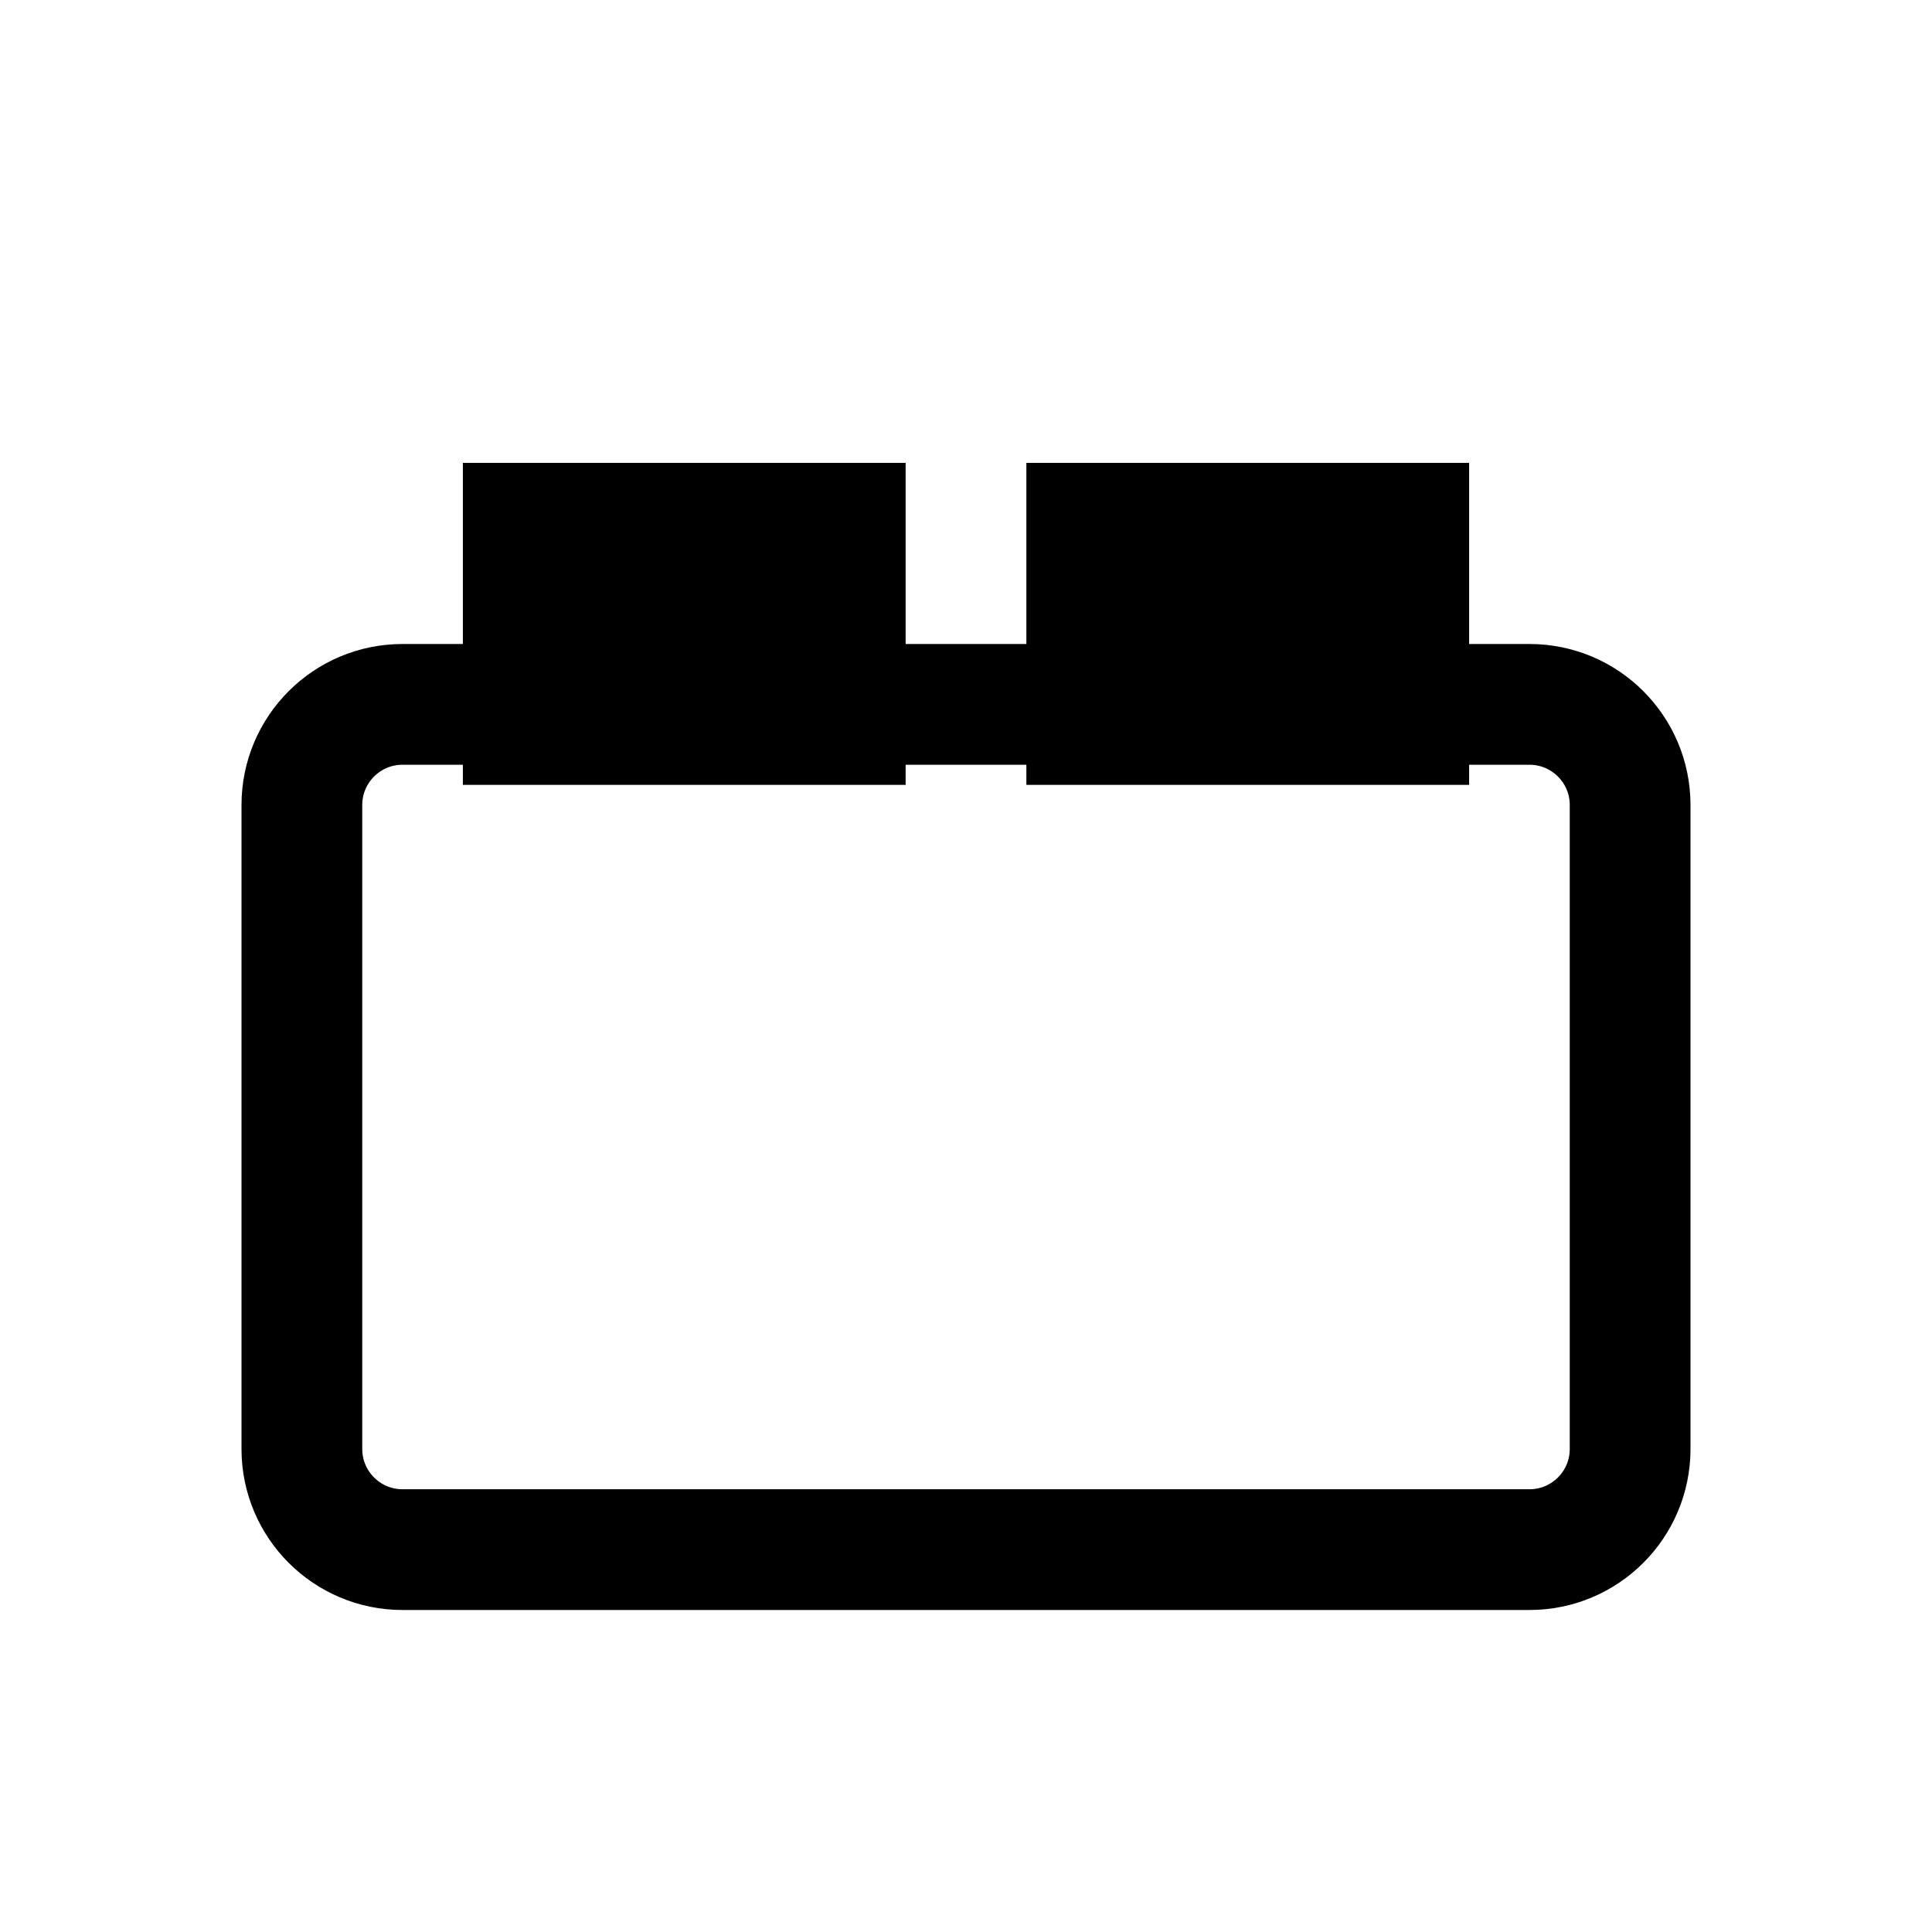
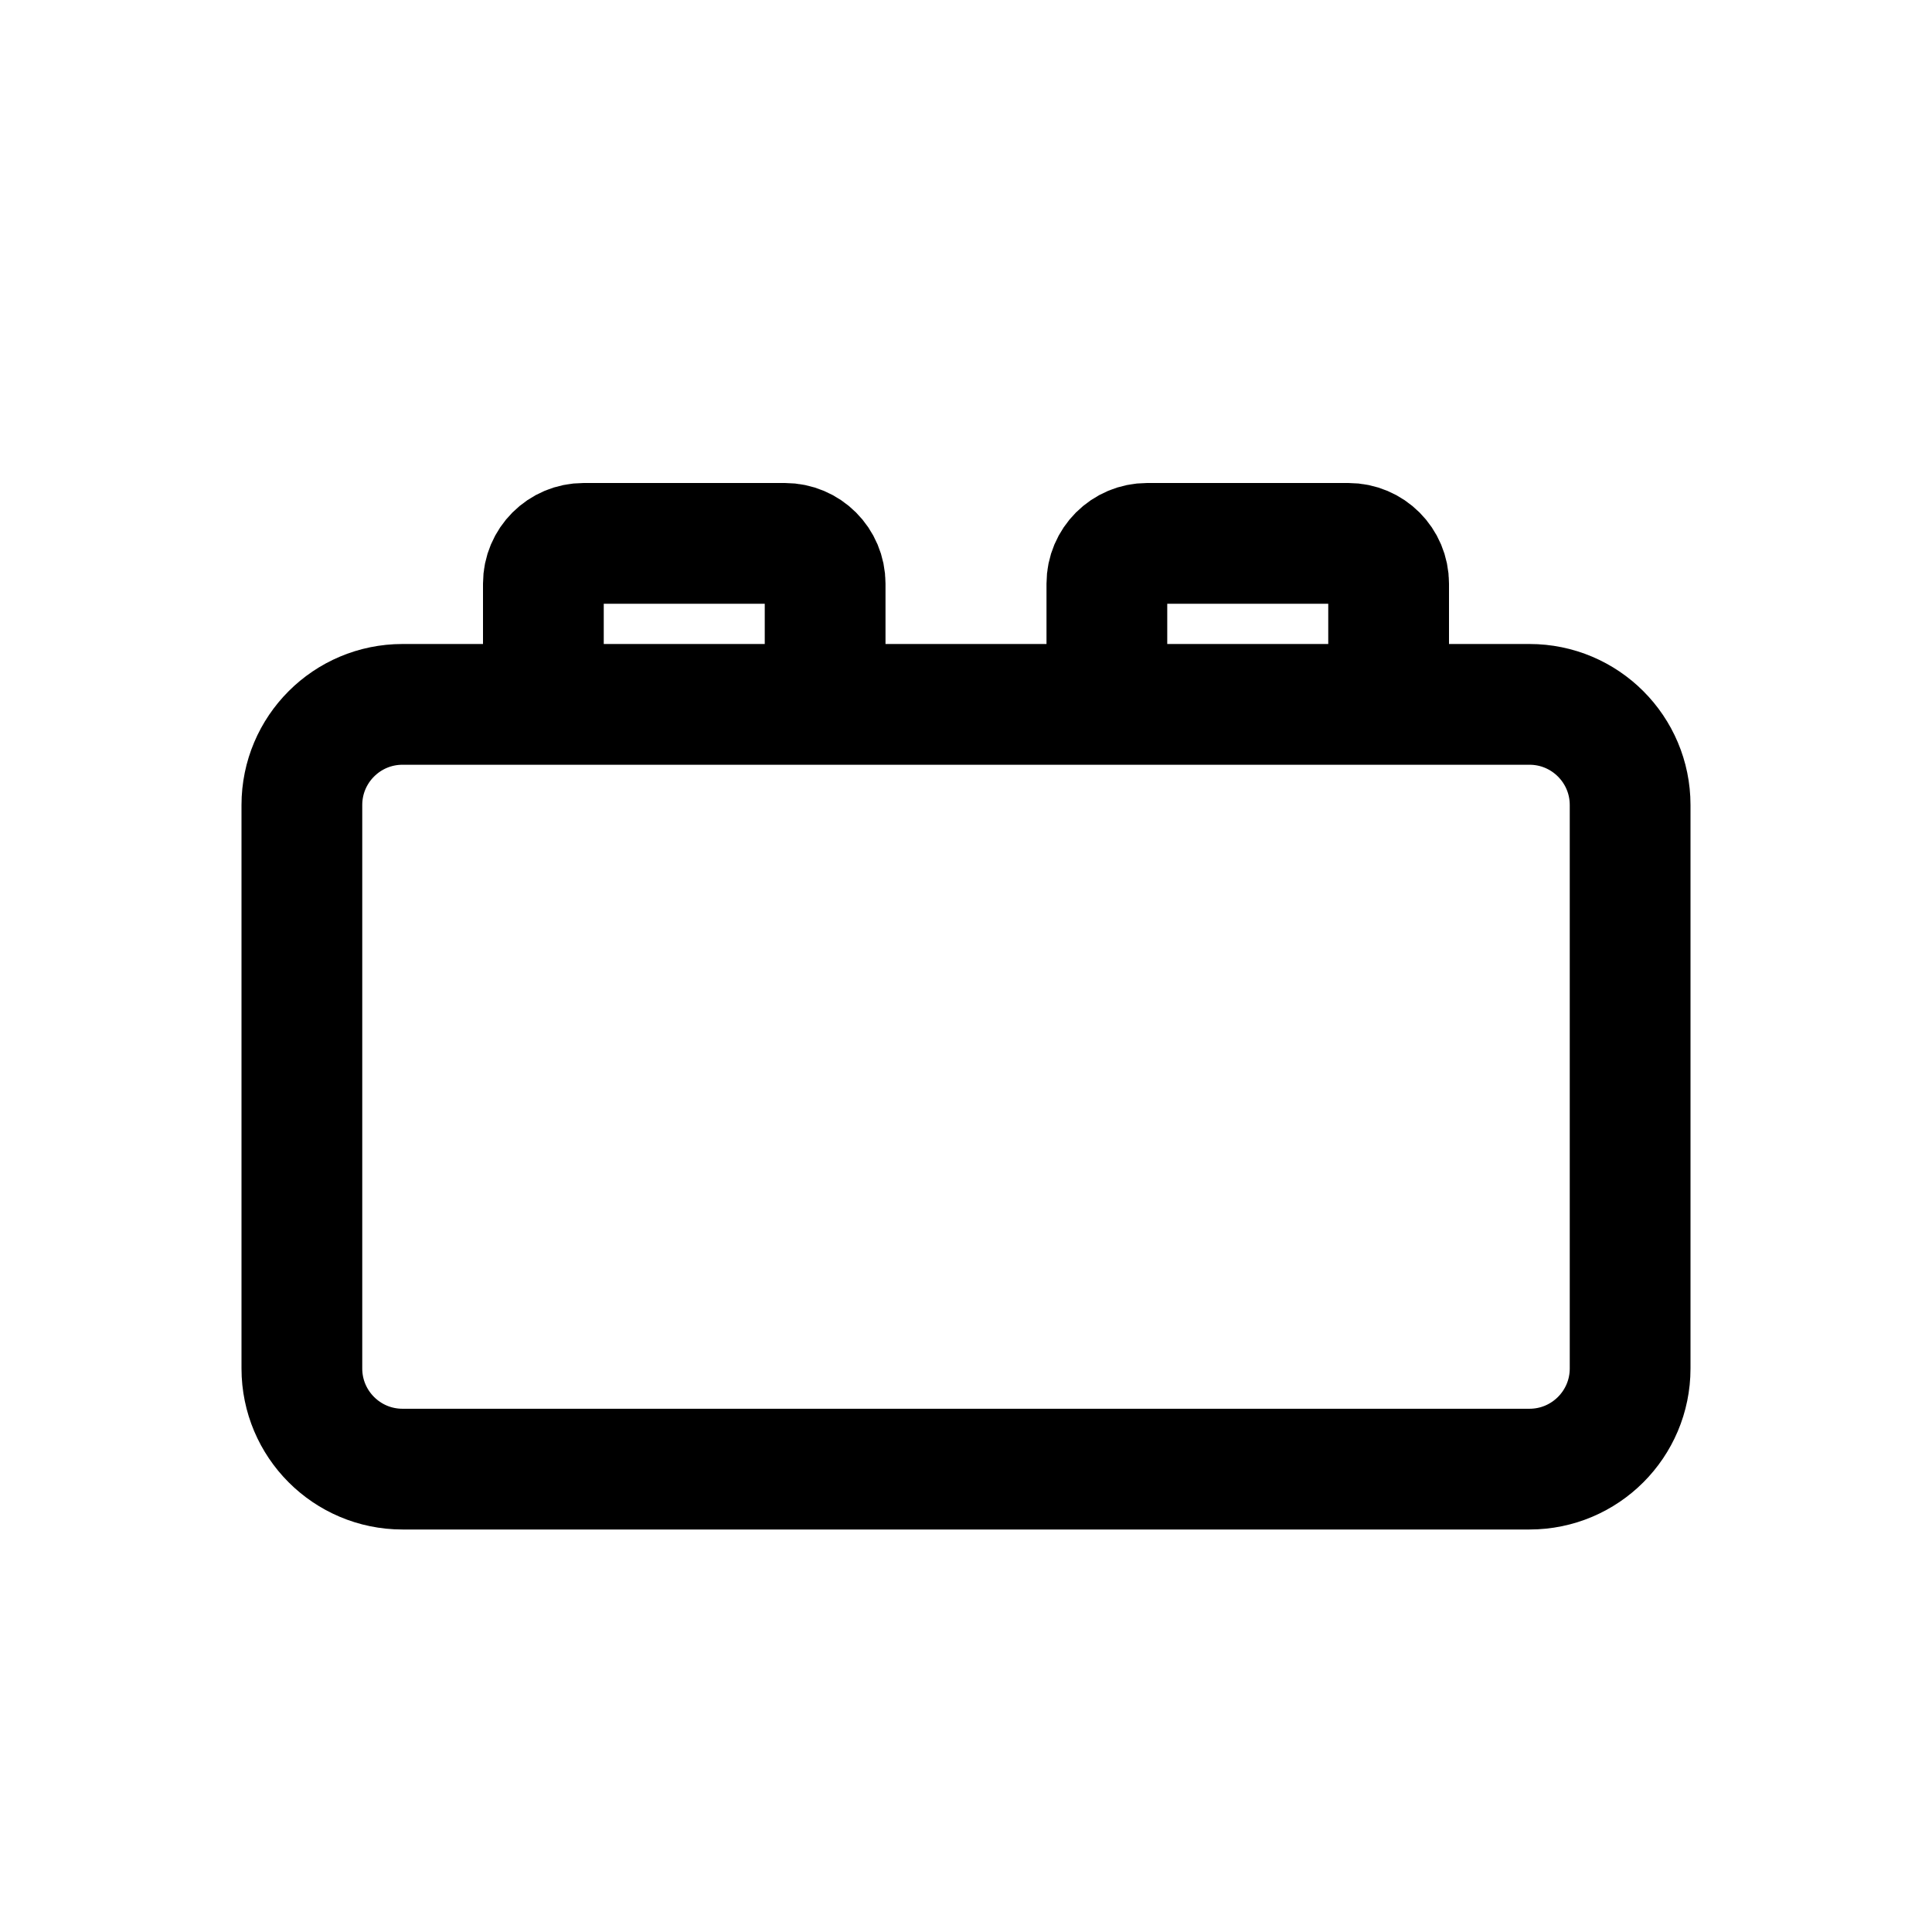
<svg xmlns="http://www.w3.org/2000/svg" viewBox="0 0 24 24" style="fill: none" stroke="currentColor" stroke-width="1.5">
-   <path d="M3.75 10C3.75 9.31 4.31 8.75 5 8.75H19C19.69 8.75 20.25 9.31 20.25 10V18C20.25 18.69 19.69 19.25 19 19.25H5C4.31 19.25 3.75 18.69 3.75 18V10Z" vector-effect="non-scaling-stroke" />
-   <path d="M10.5 6.5V9H6.5V6.5H10.5ZM17.5 6.5V9H13.5V6.5H17.5Z" fill="currentColor" vector-effect="non-scaling-stroke" />
+   <path d="M6.75 8.75H5C4.31 8.75 3.75 9.31 3.75 10V17C3.75 17.69 4.31 18.25 5 18.25H19C19.69 18.25 20.25 17.69 20.25 17V10C20.25 9.31 19.69 8.75 19 8.75H17.25M6.75 8.75V7.25C6.75 6.974 6.974 6.75 7.25 6.75H9.75C10.026 6.75 10.25 6.974 10.25 7.25V8.75M6.75 8.75H10.25M10.25 8.75H13.75M13.75 8.75V7.25C13.75 6.974 13.974 6.75 14.25 6.75H16.75C17.026 6.75 17.25 6.974 17.25 7.25V8.75M13.75 8.75H17.25" vector-effect="non-scaling-stroke" />
</svg>
